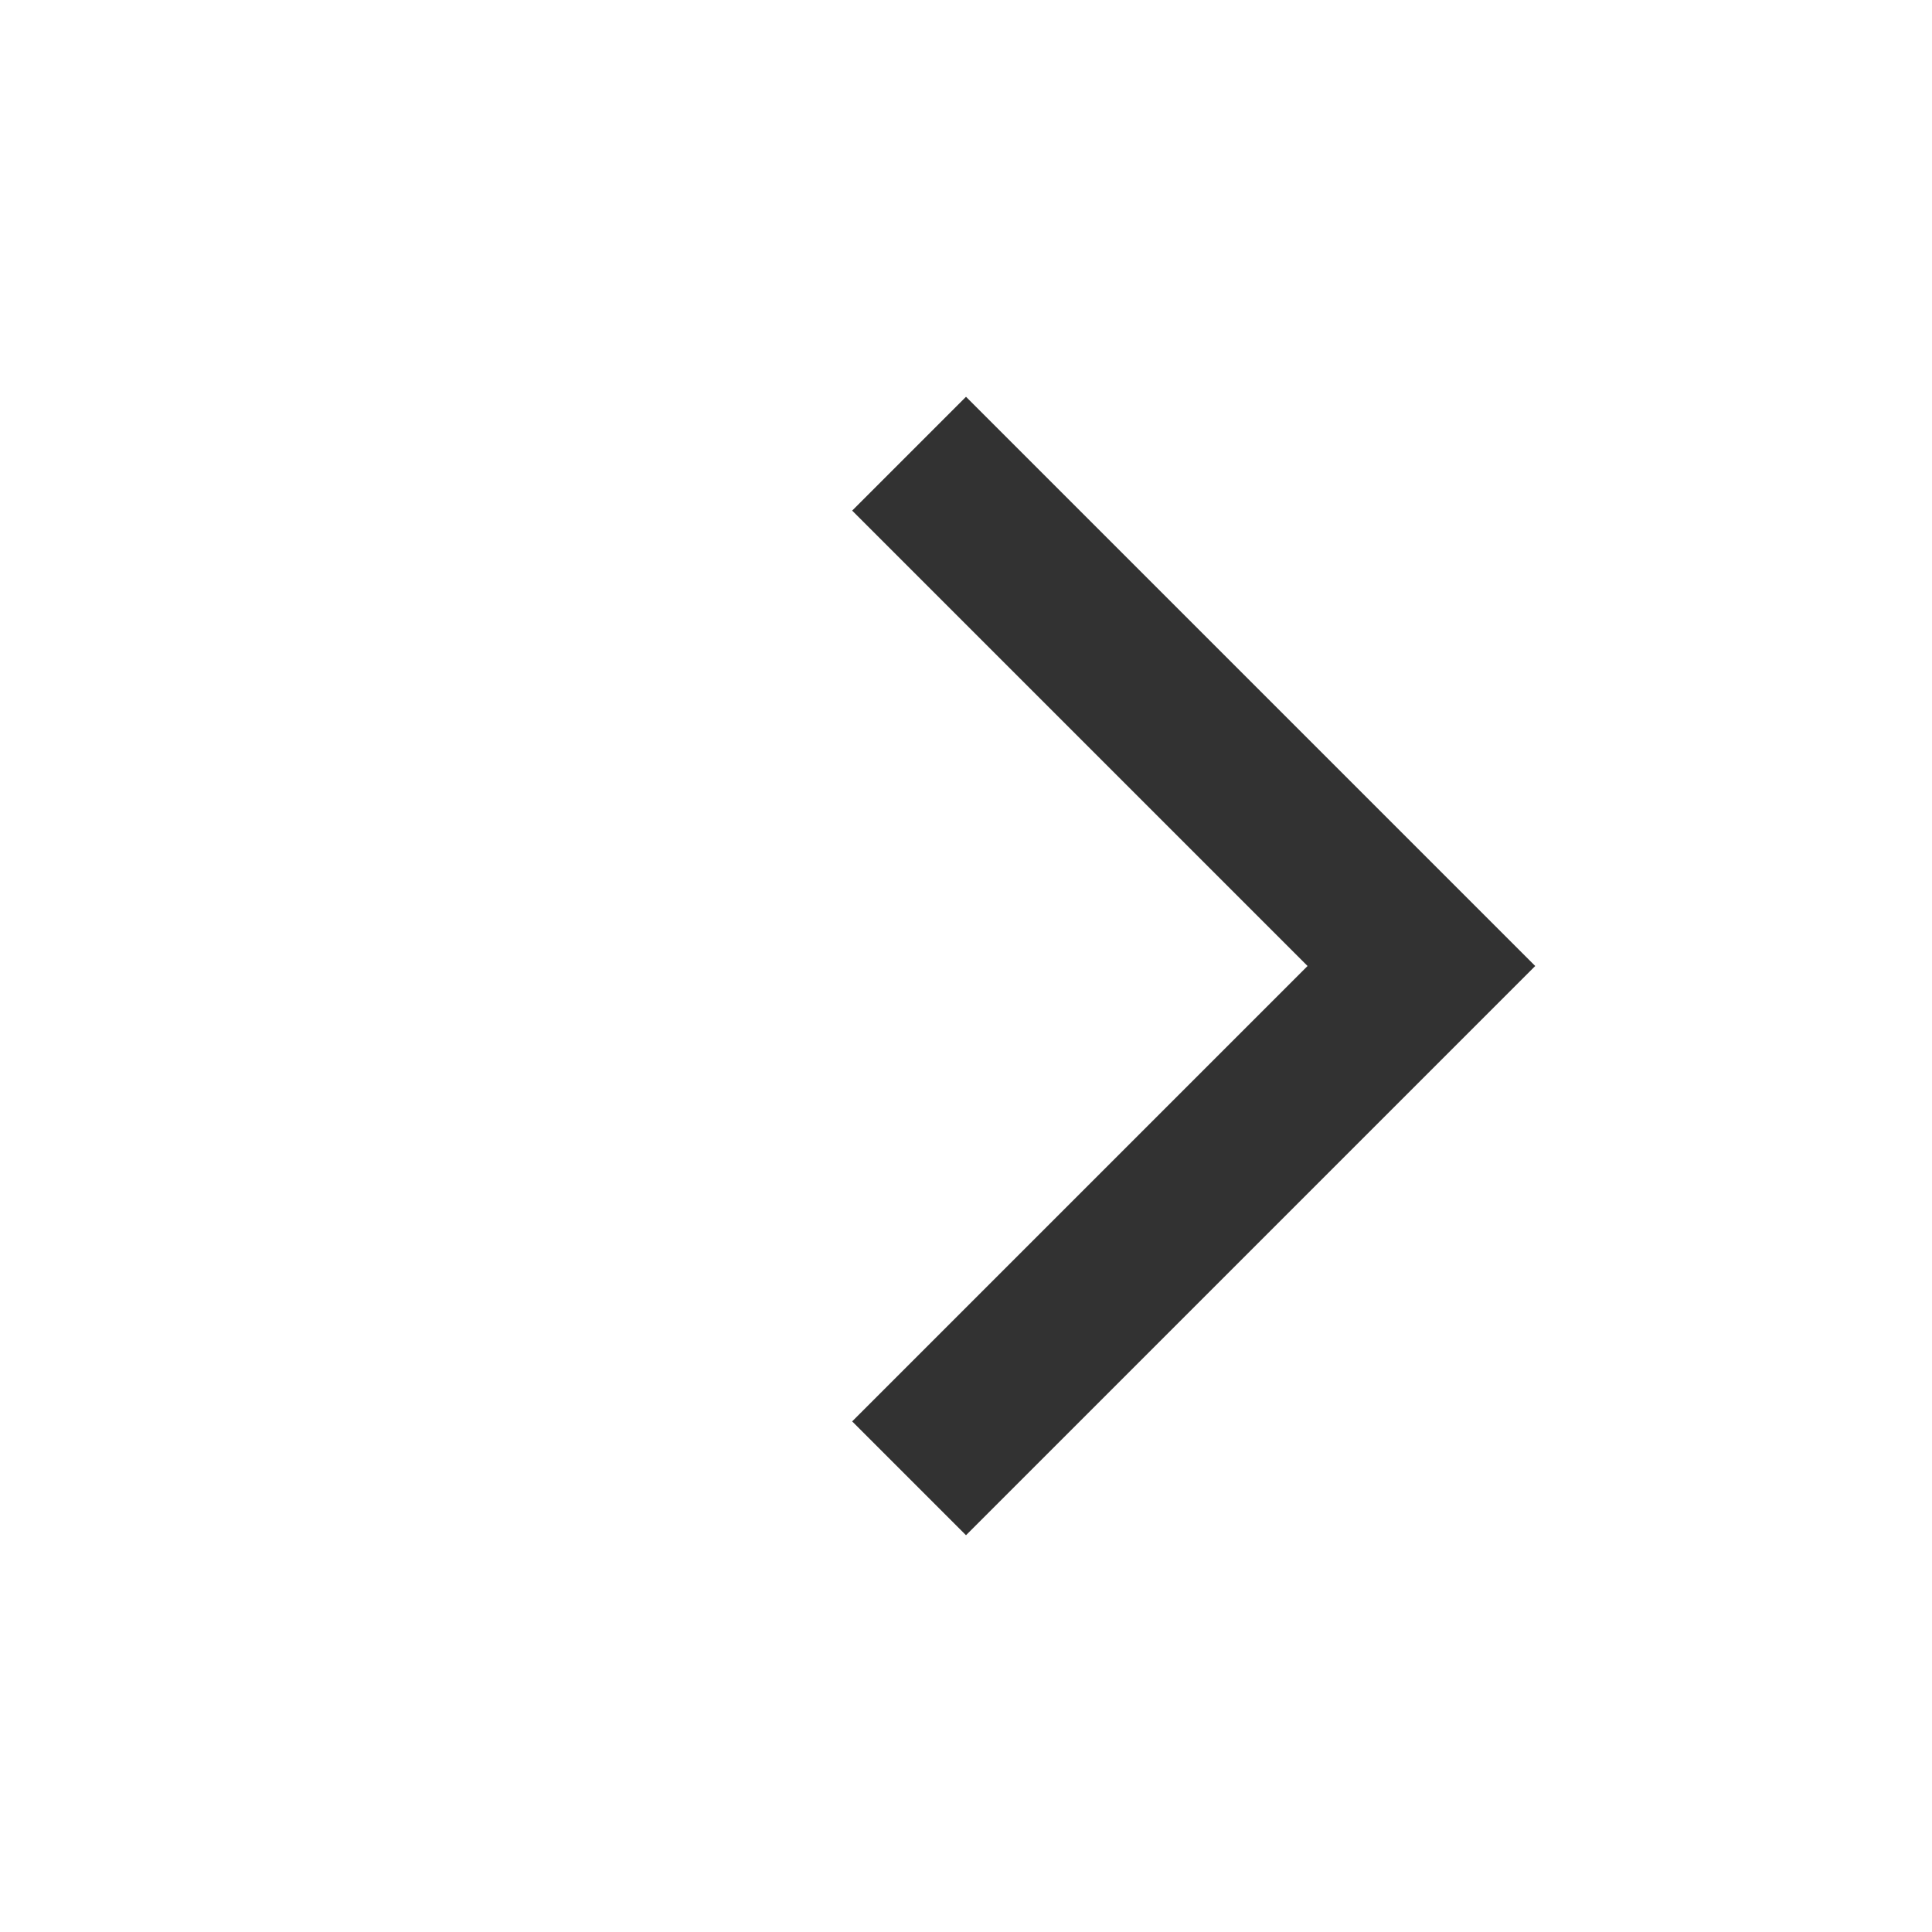
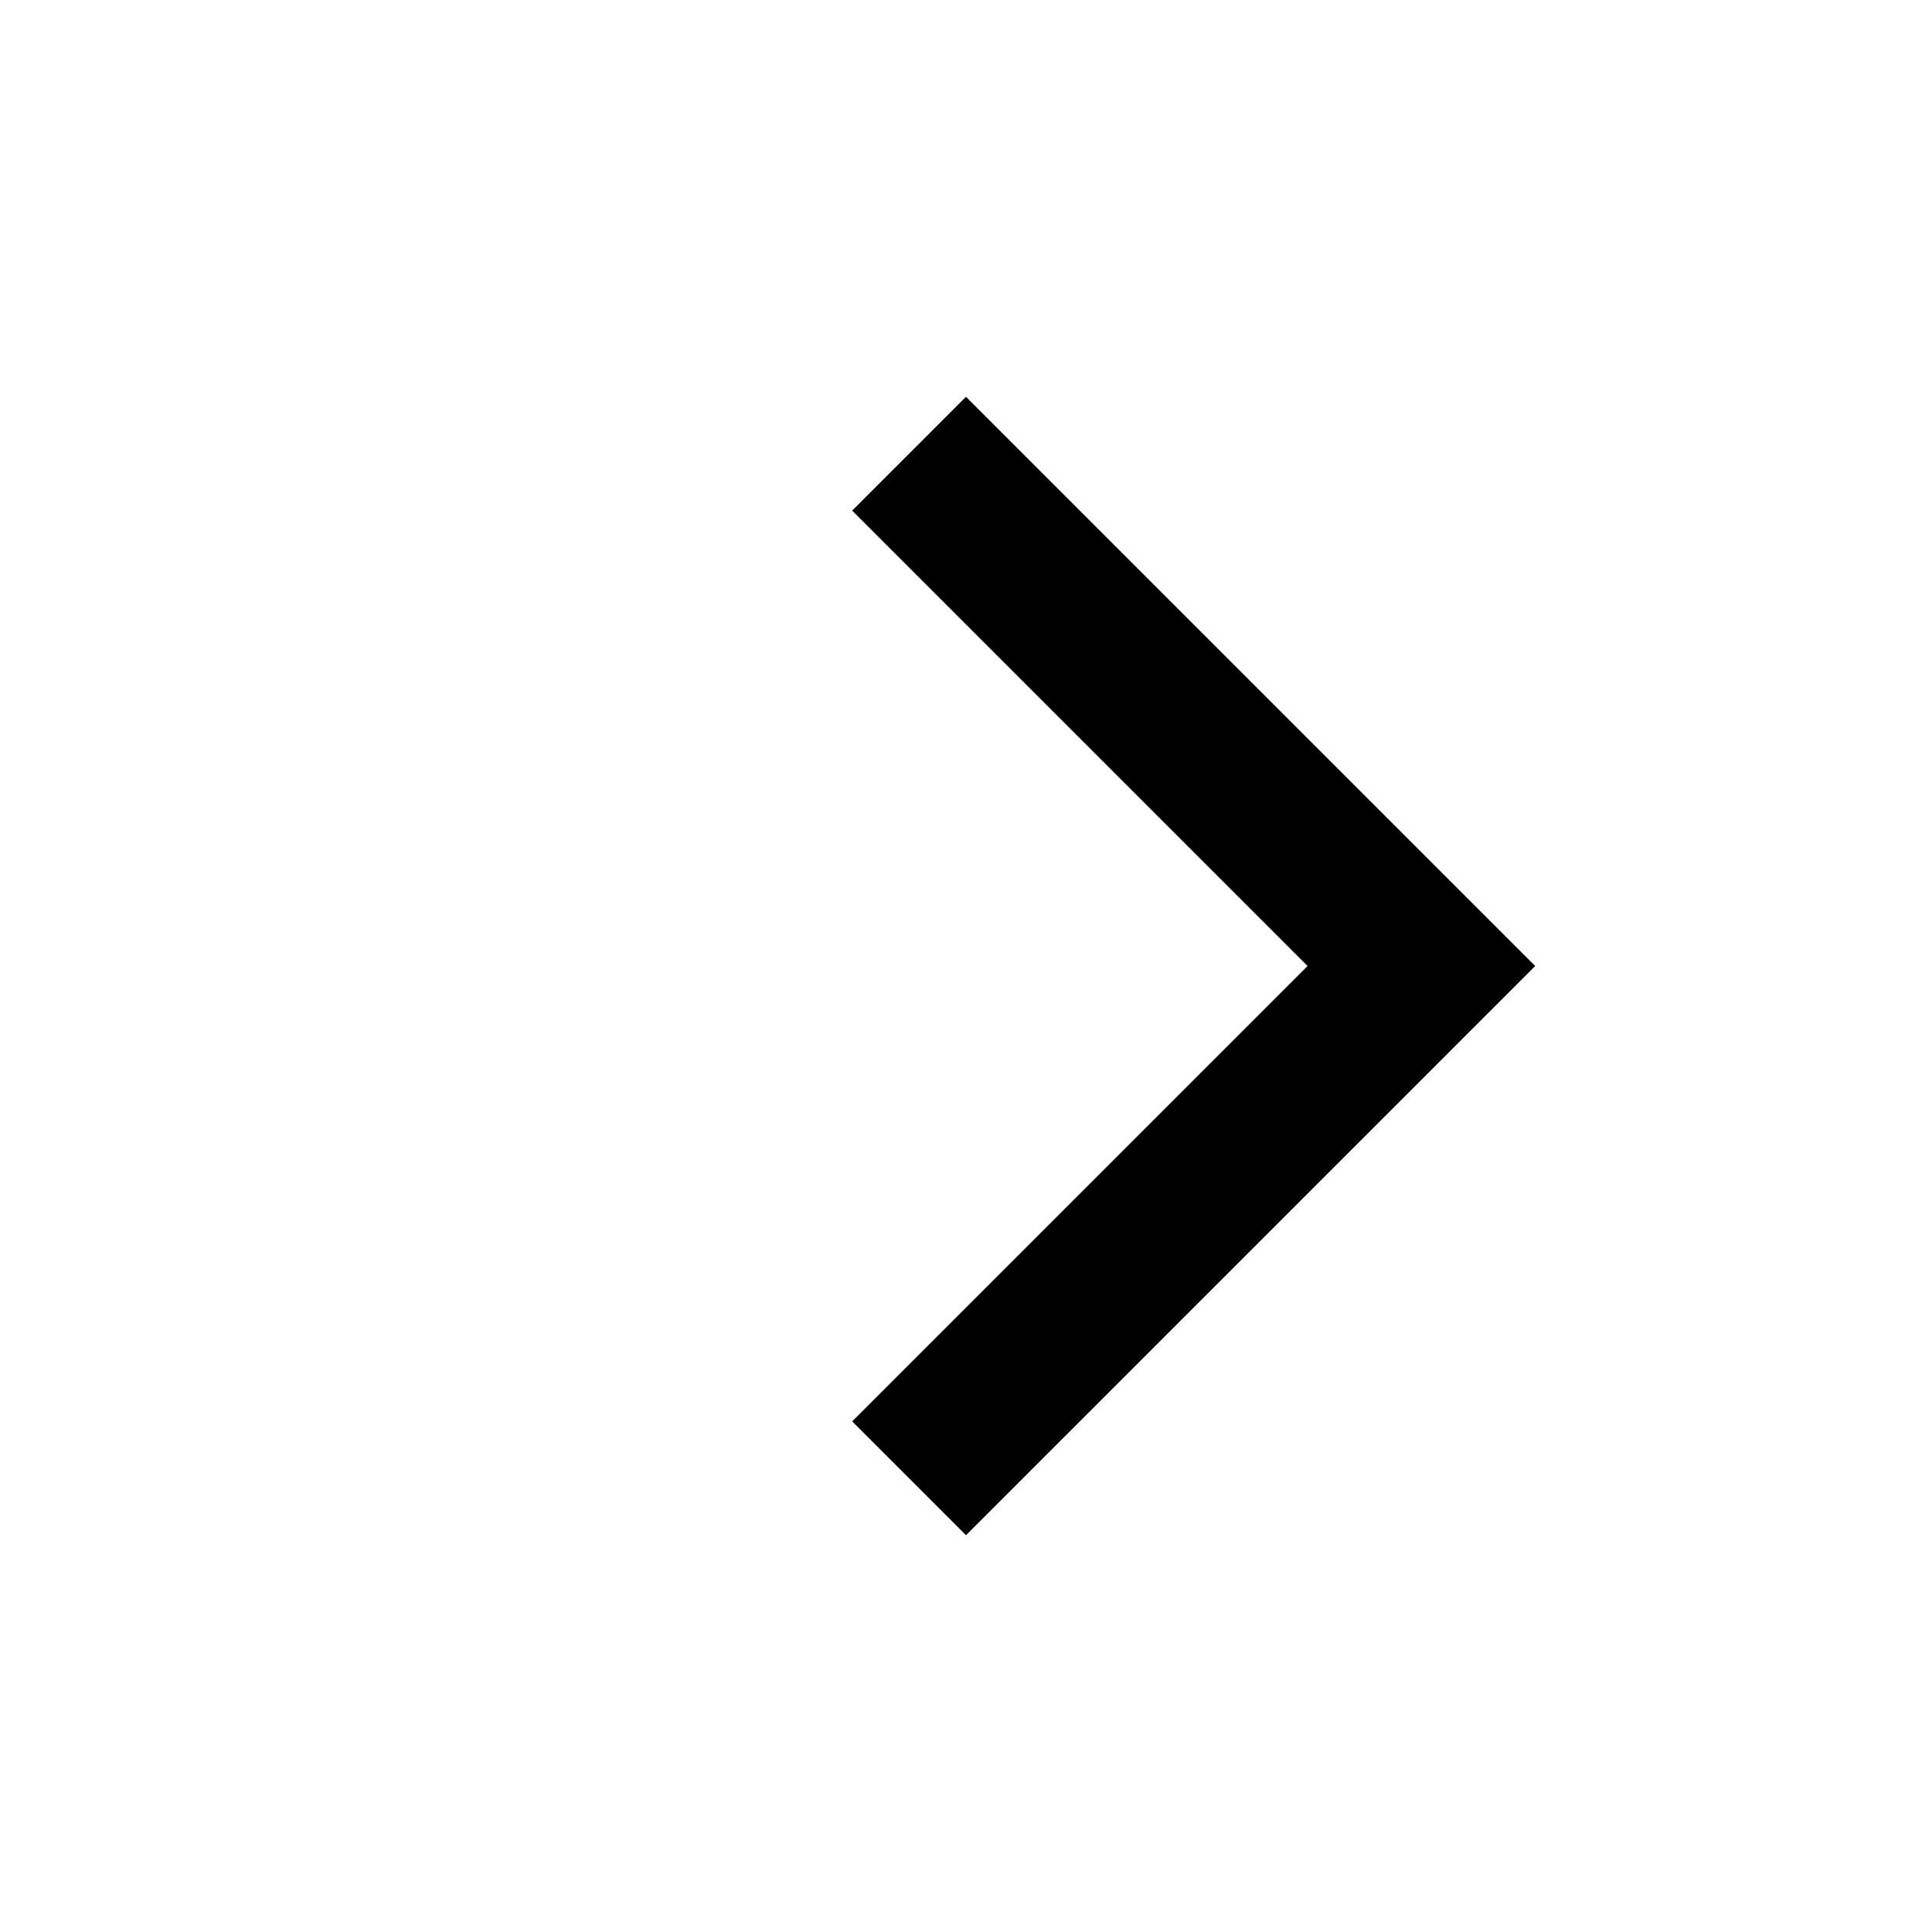
<svg xmlns="http://www.w3.org/2000/svg" width="24" height="24" viewBox="0 0 24 24" fill="none">
-   <path d="M10.586 6.343L12 4.929L19.071 12L12 19.071L10.586 17.657L16.243 12L10.586 6.343Z" fill="rgba(50, 50, 50, 1)" />
+   <path d="M10.586 6.343L12 4.929L19.071 12L12 19.071L10.586 17.657L16.243 12L10.586 6.343Z" fill="currentColor" />
</svg>
